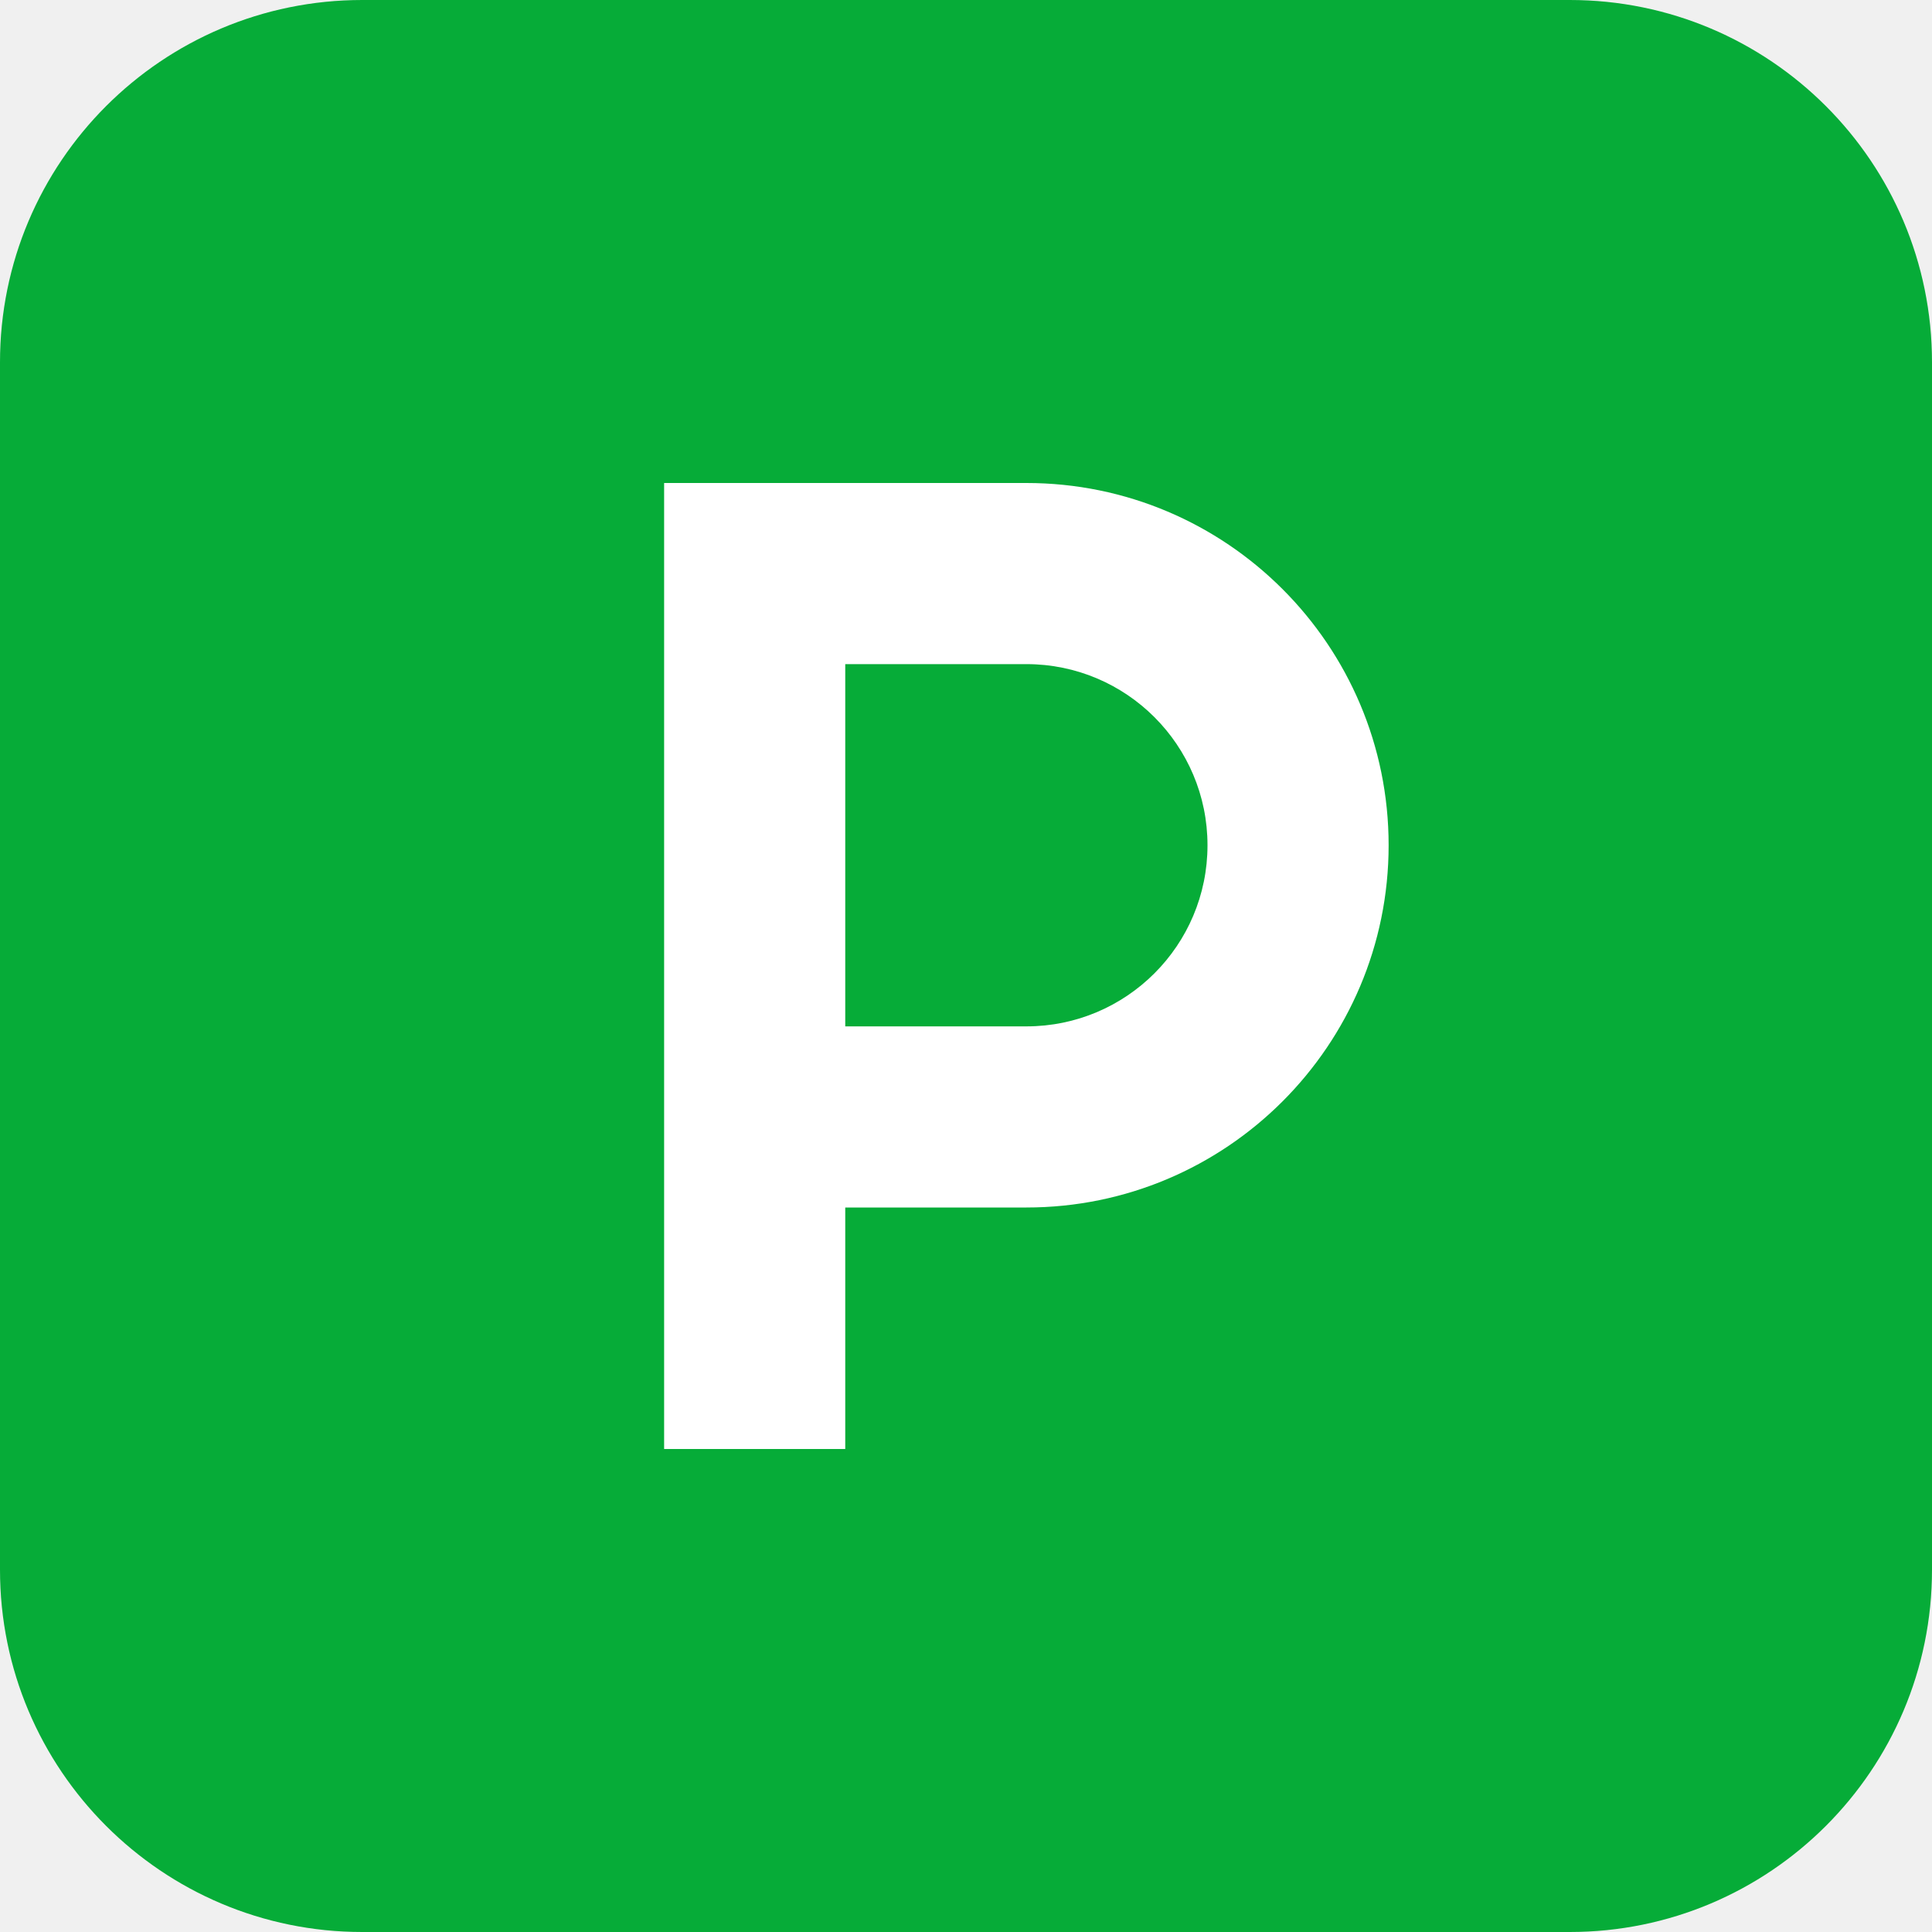
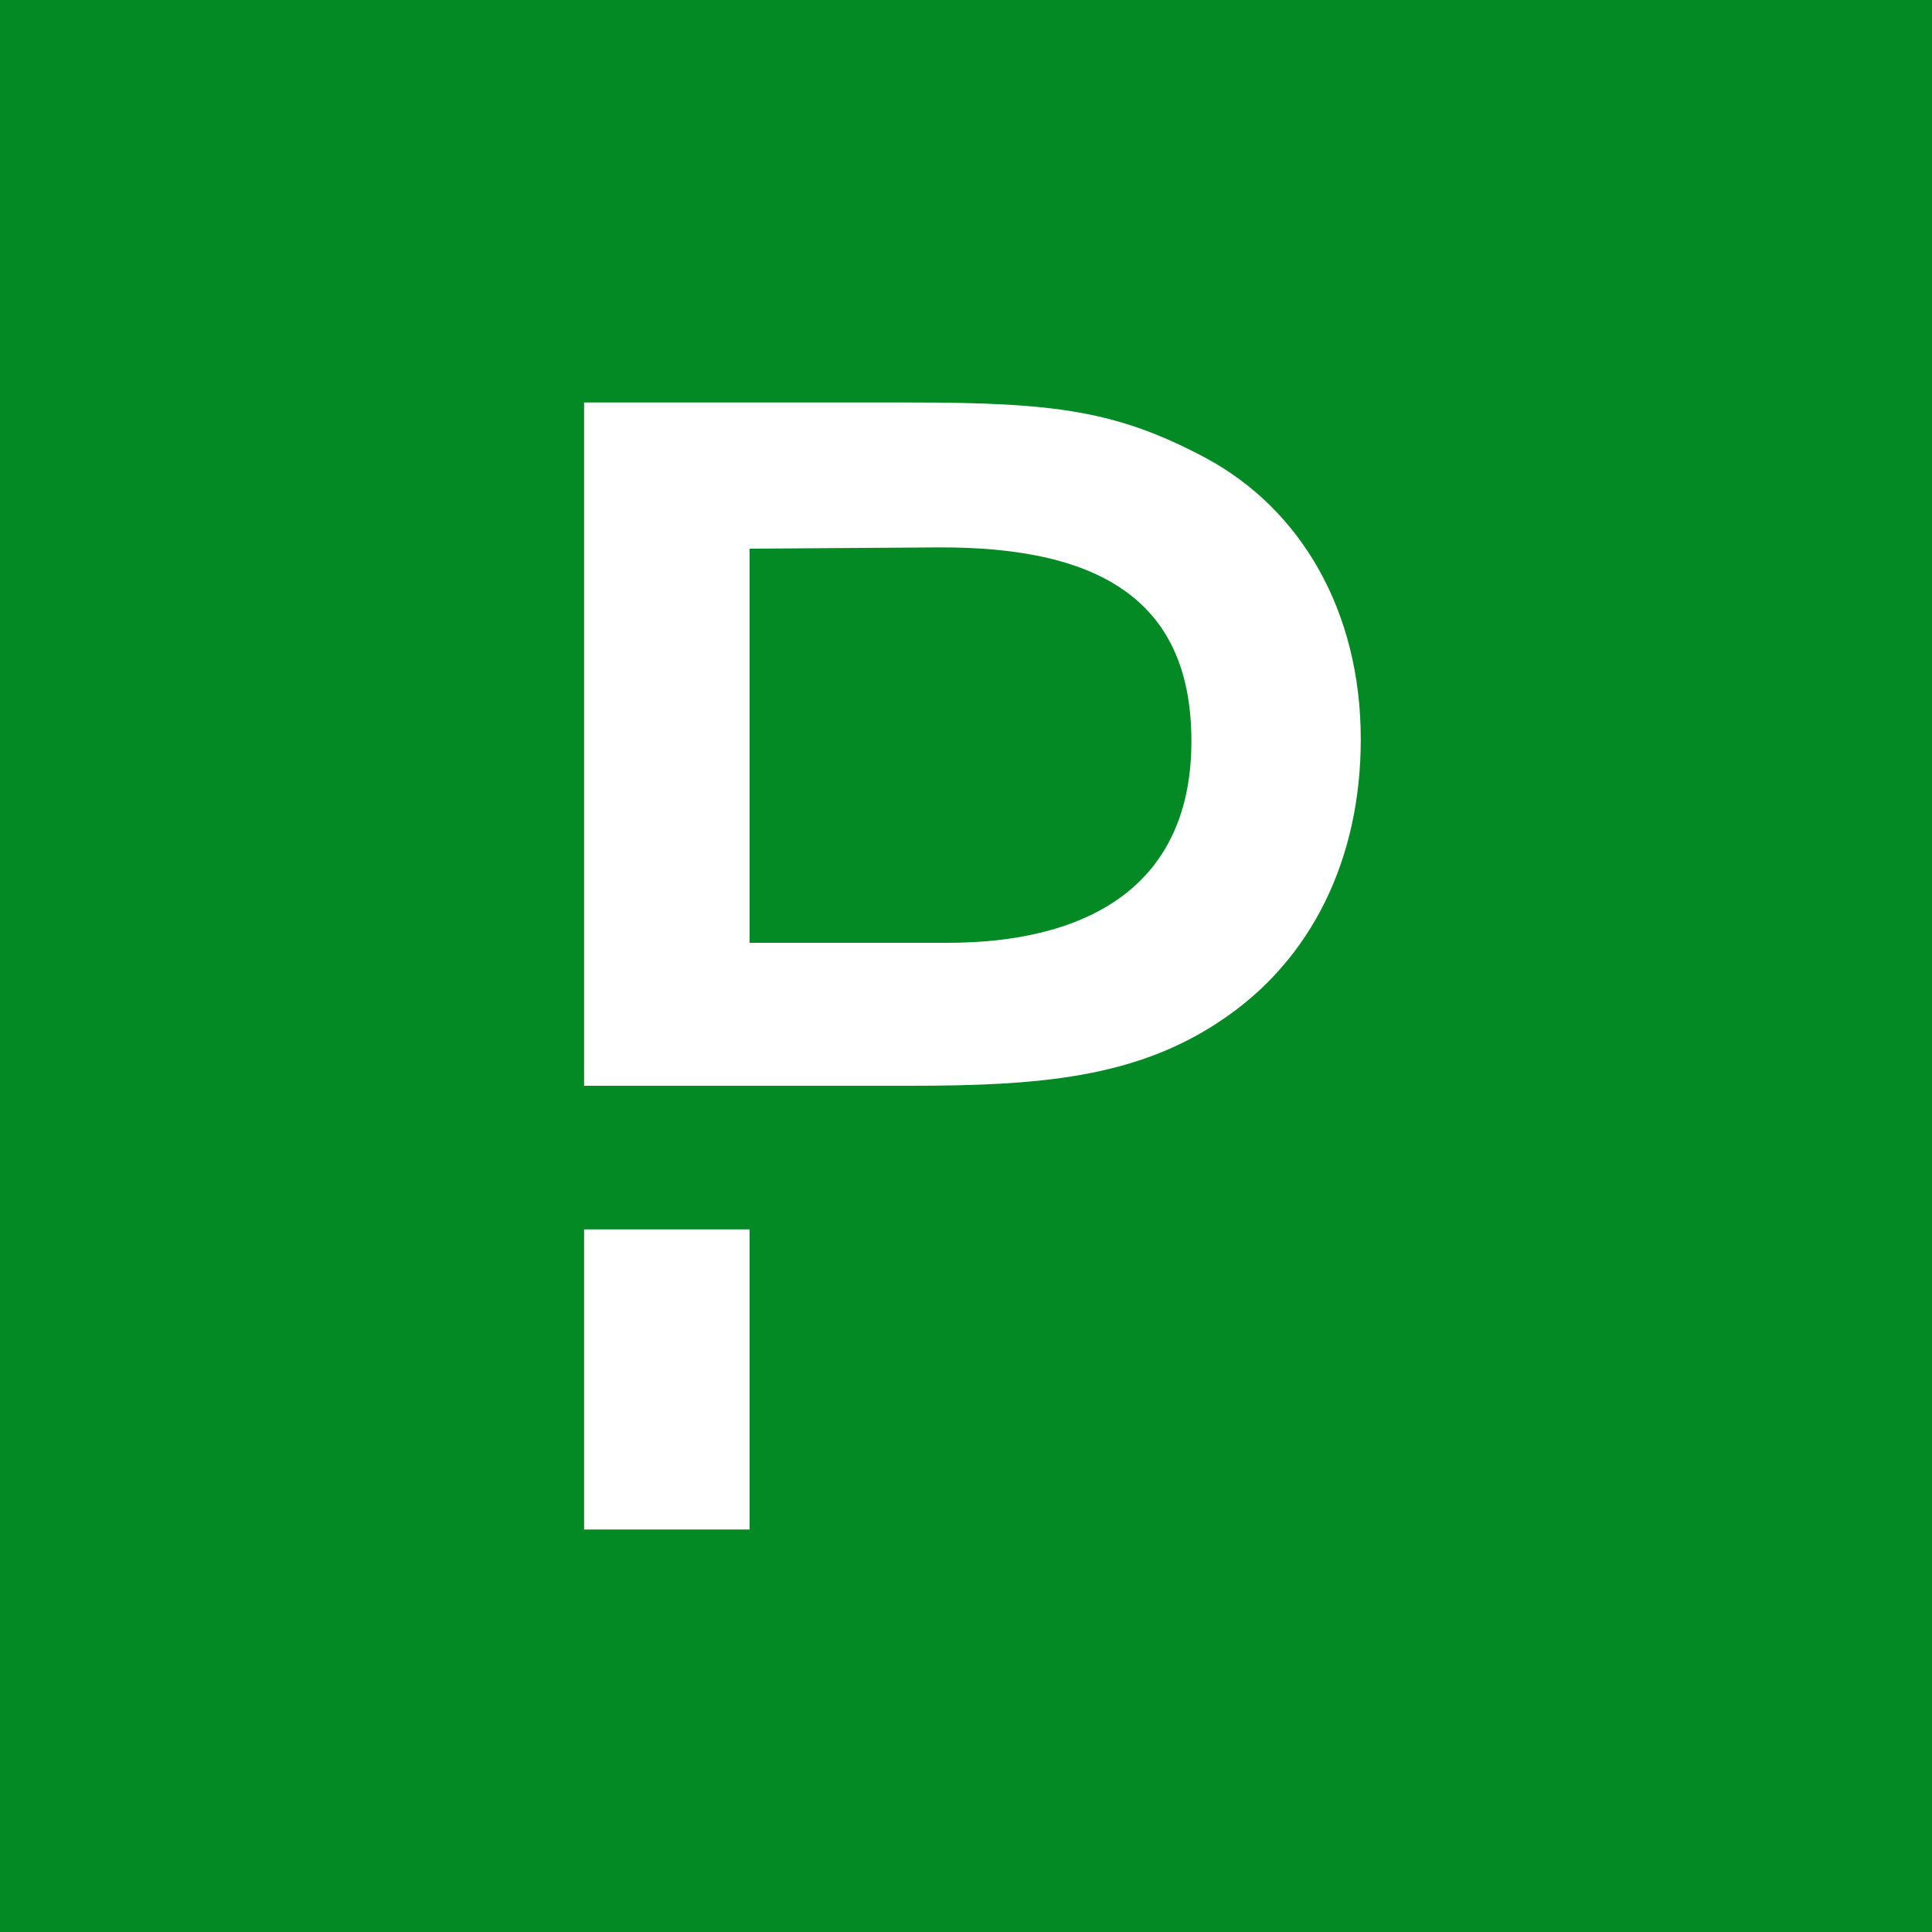
- <svg xmlns="http://www.w3.org/2000/svg" viewBox="0 0 128 128" fill="none">
-   <rect width="128" height="128" rx="24" fill="#06AC38" />
-   <path d="M44 32h24c13.255 0 24 10.745 24 24S81.255 80 68 80H56v16H44V32zm12 36h12c6.627 0 12-5.373 12-12S74.627 44 68 44H56v24z" fill="white" />
+ <svg xmlns="http://www.w3.org/2000/svg" version="1.1" id="Layer_1" x="0px" y="0px" viewBox="0 0 300 300" style="enable-background:new 0 0 300 300;" xml:space="preserve">
+   <style type="text/css">
+ 	.st0{fill:#048A24;}
+ 	.st1{fill:#FFFFFF;}
+ </style>
+   <g>
+     <rect class="st0" width="300" height="300" />
+   </g>
+   <g>
+     <rect x="90.7" y="190.9" class="st1" width="25.7" height="46.6" />
+     <path class="st1" d="M187.2,71.1c-13.7-7.3-23.3-8.6-45.8-8.6H90.7v106.1h25.7h3.3h21.5c20,0,35-1.2,48.2-10   c14.4-9.5,21.9-25.4,21.9-43.8C211.3,95,202.1,79.1,187.2,71.1z M147.1,146.4h-30.7V85.2l29-0.2c26.4-0.2,39.6,9,39.6,30.1   C185,137.8,168.6,146.4,147.1,146.4z" />
+   </g>
</svg>
